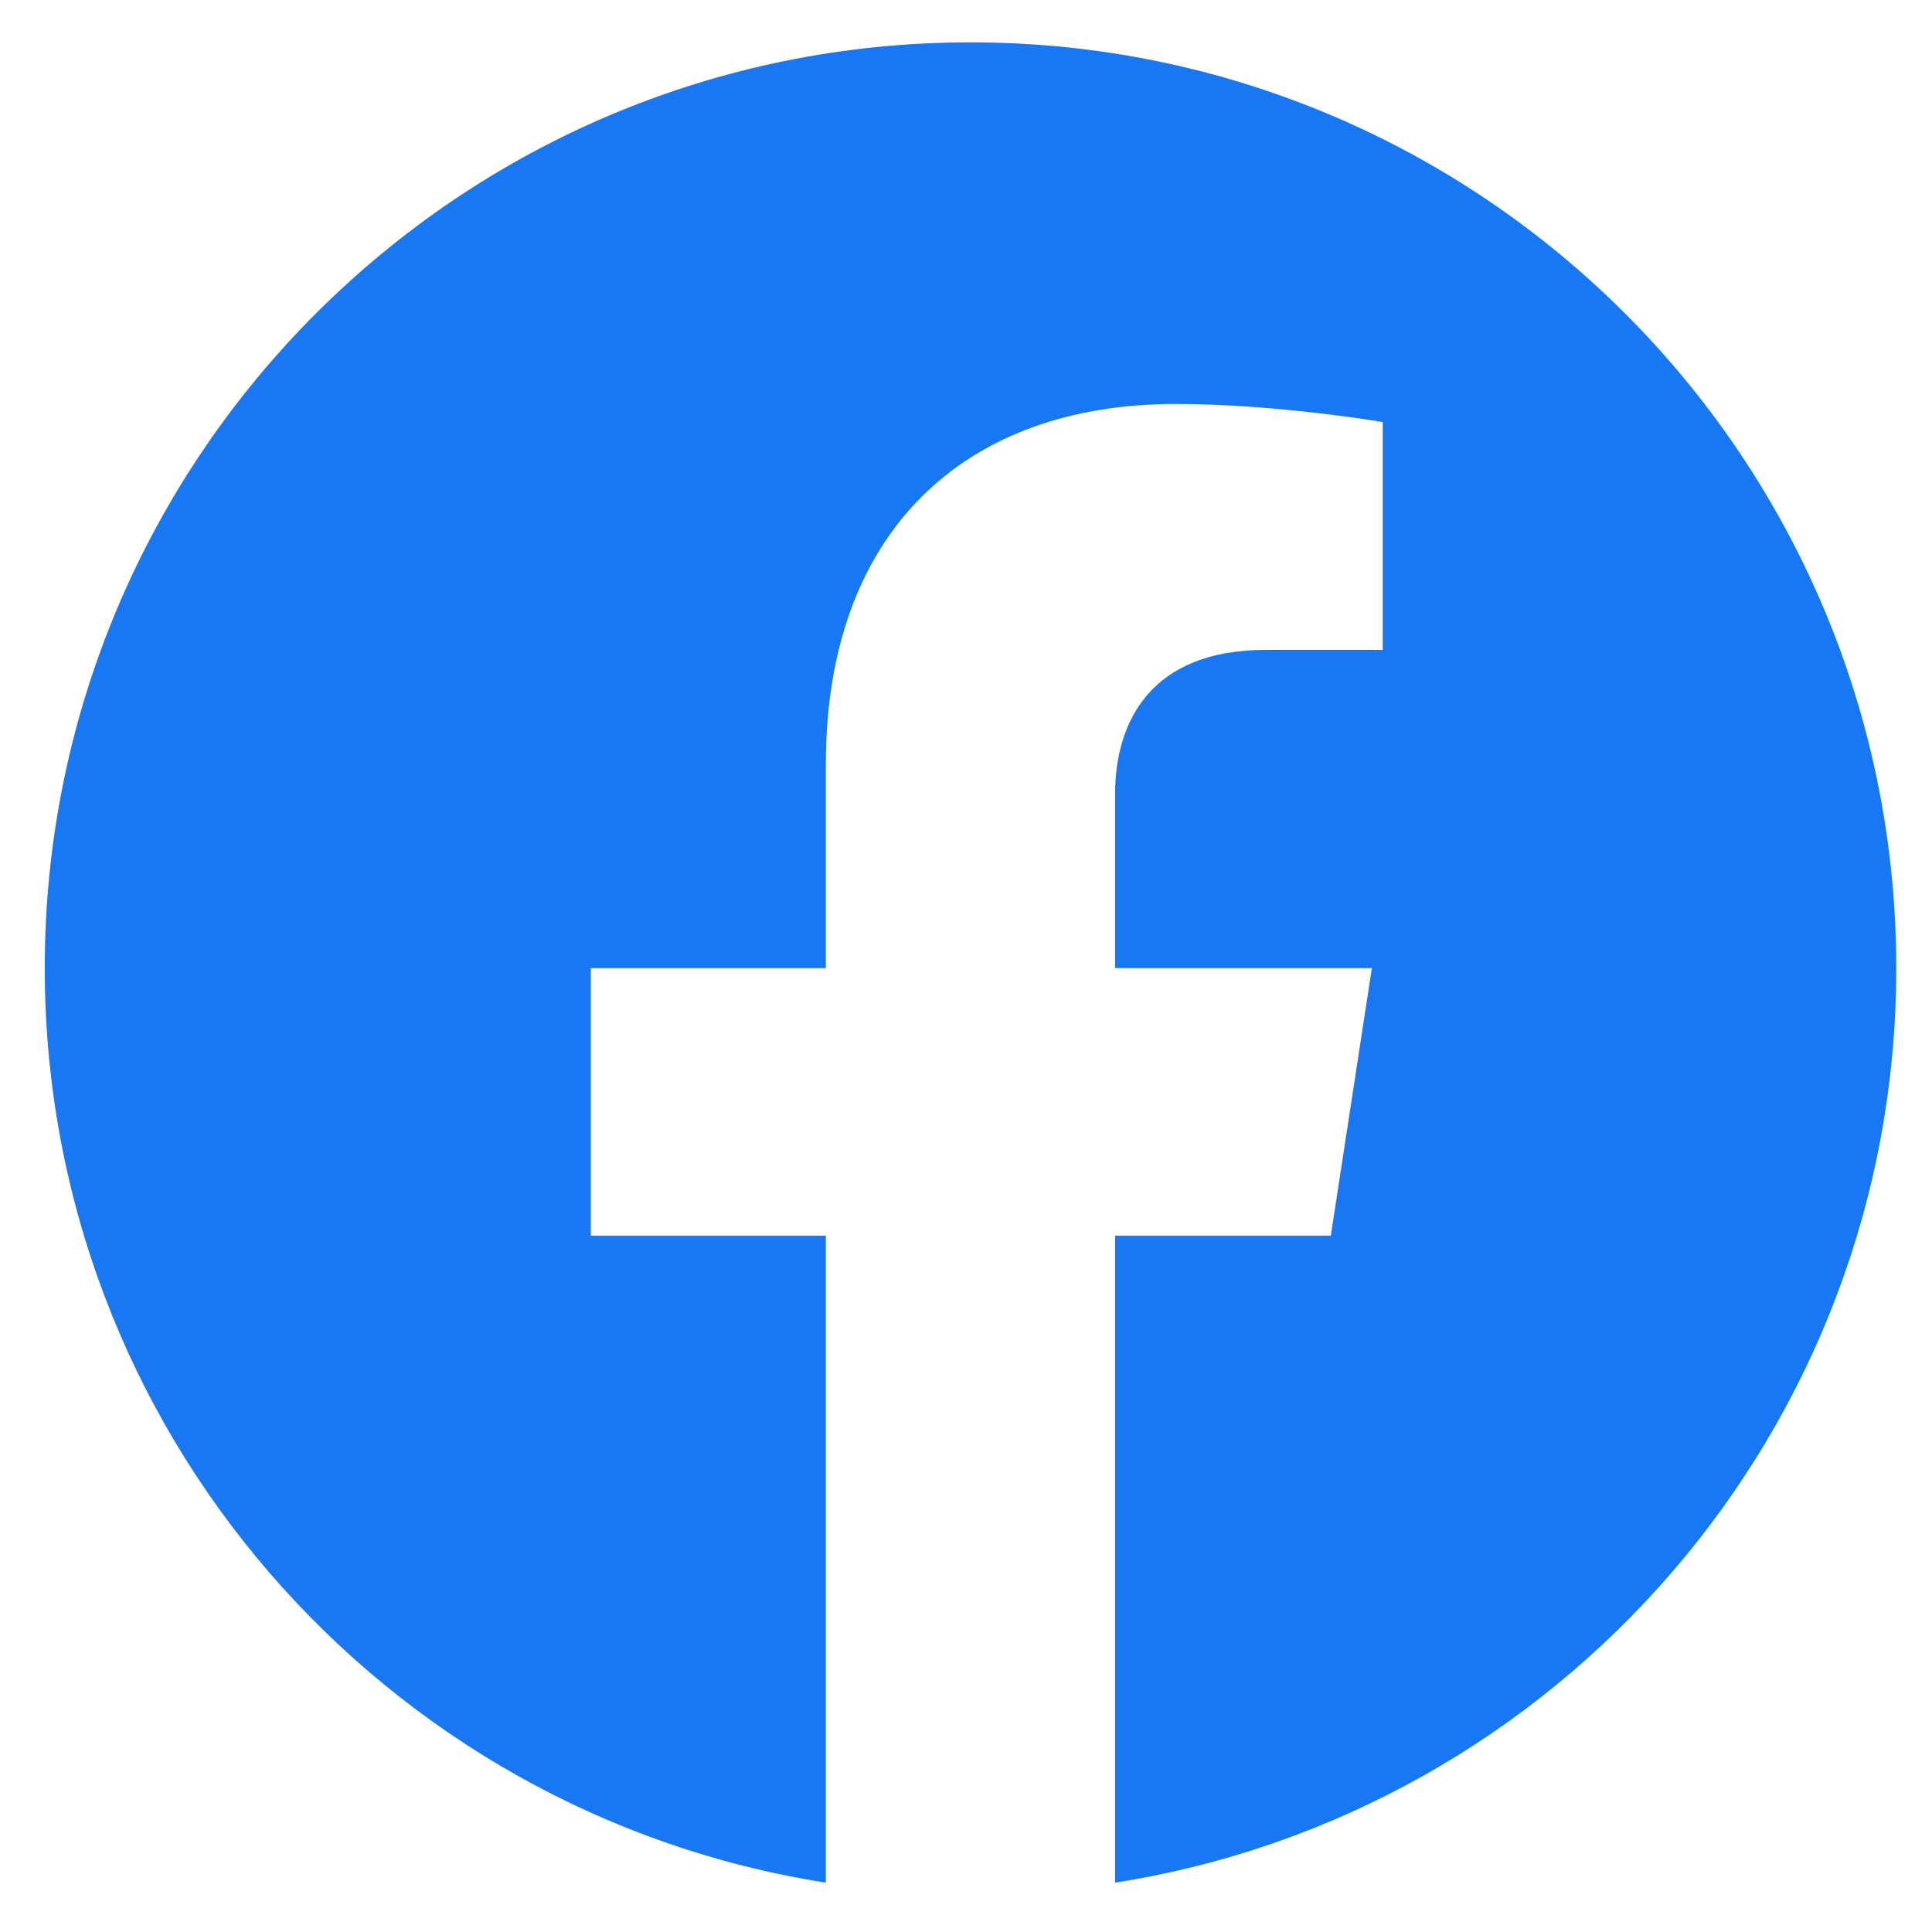
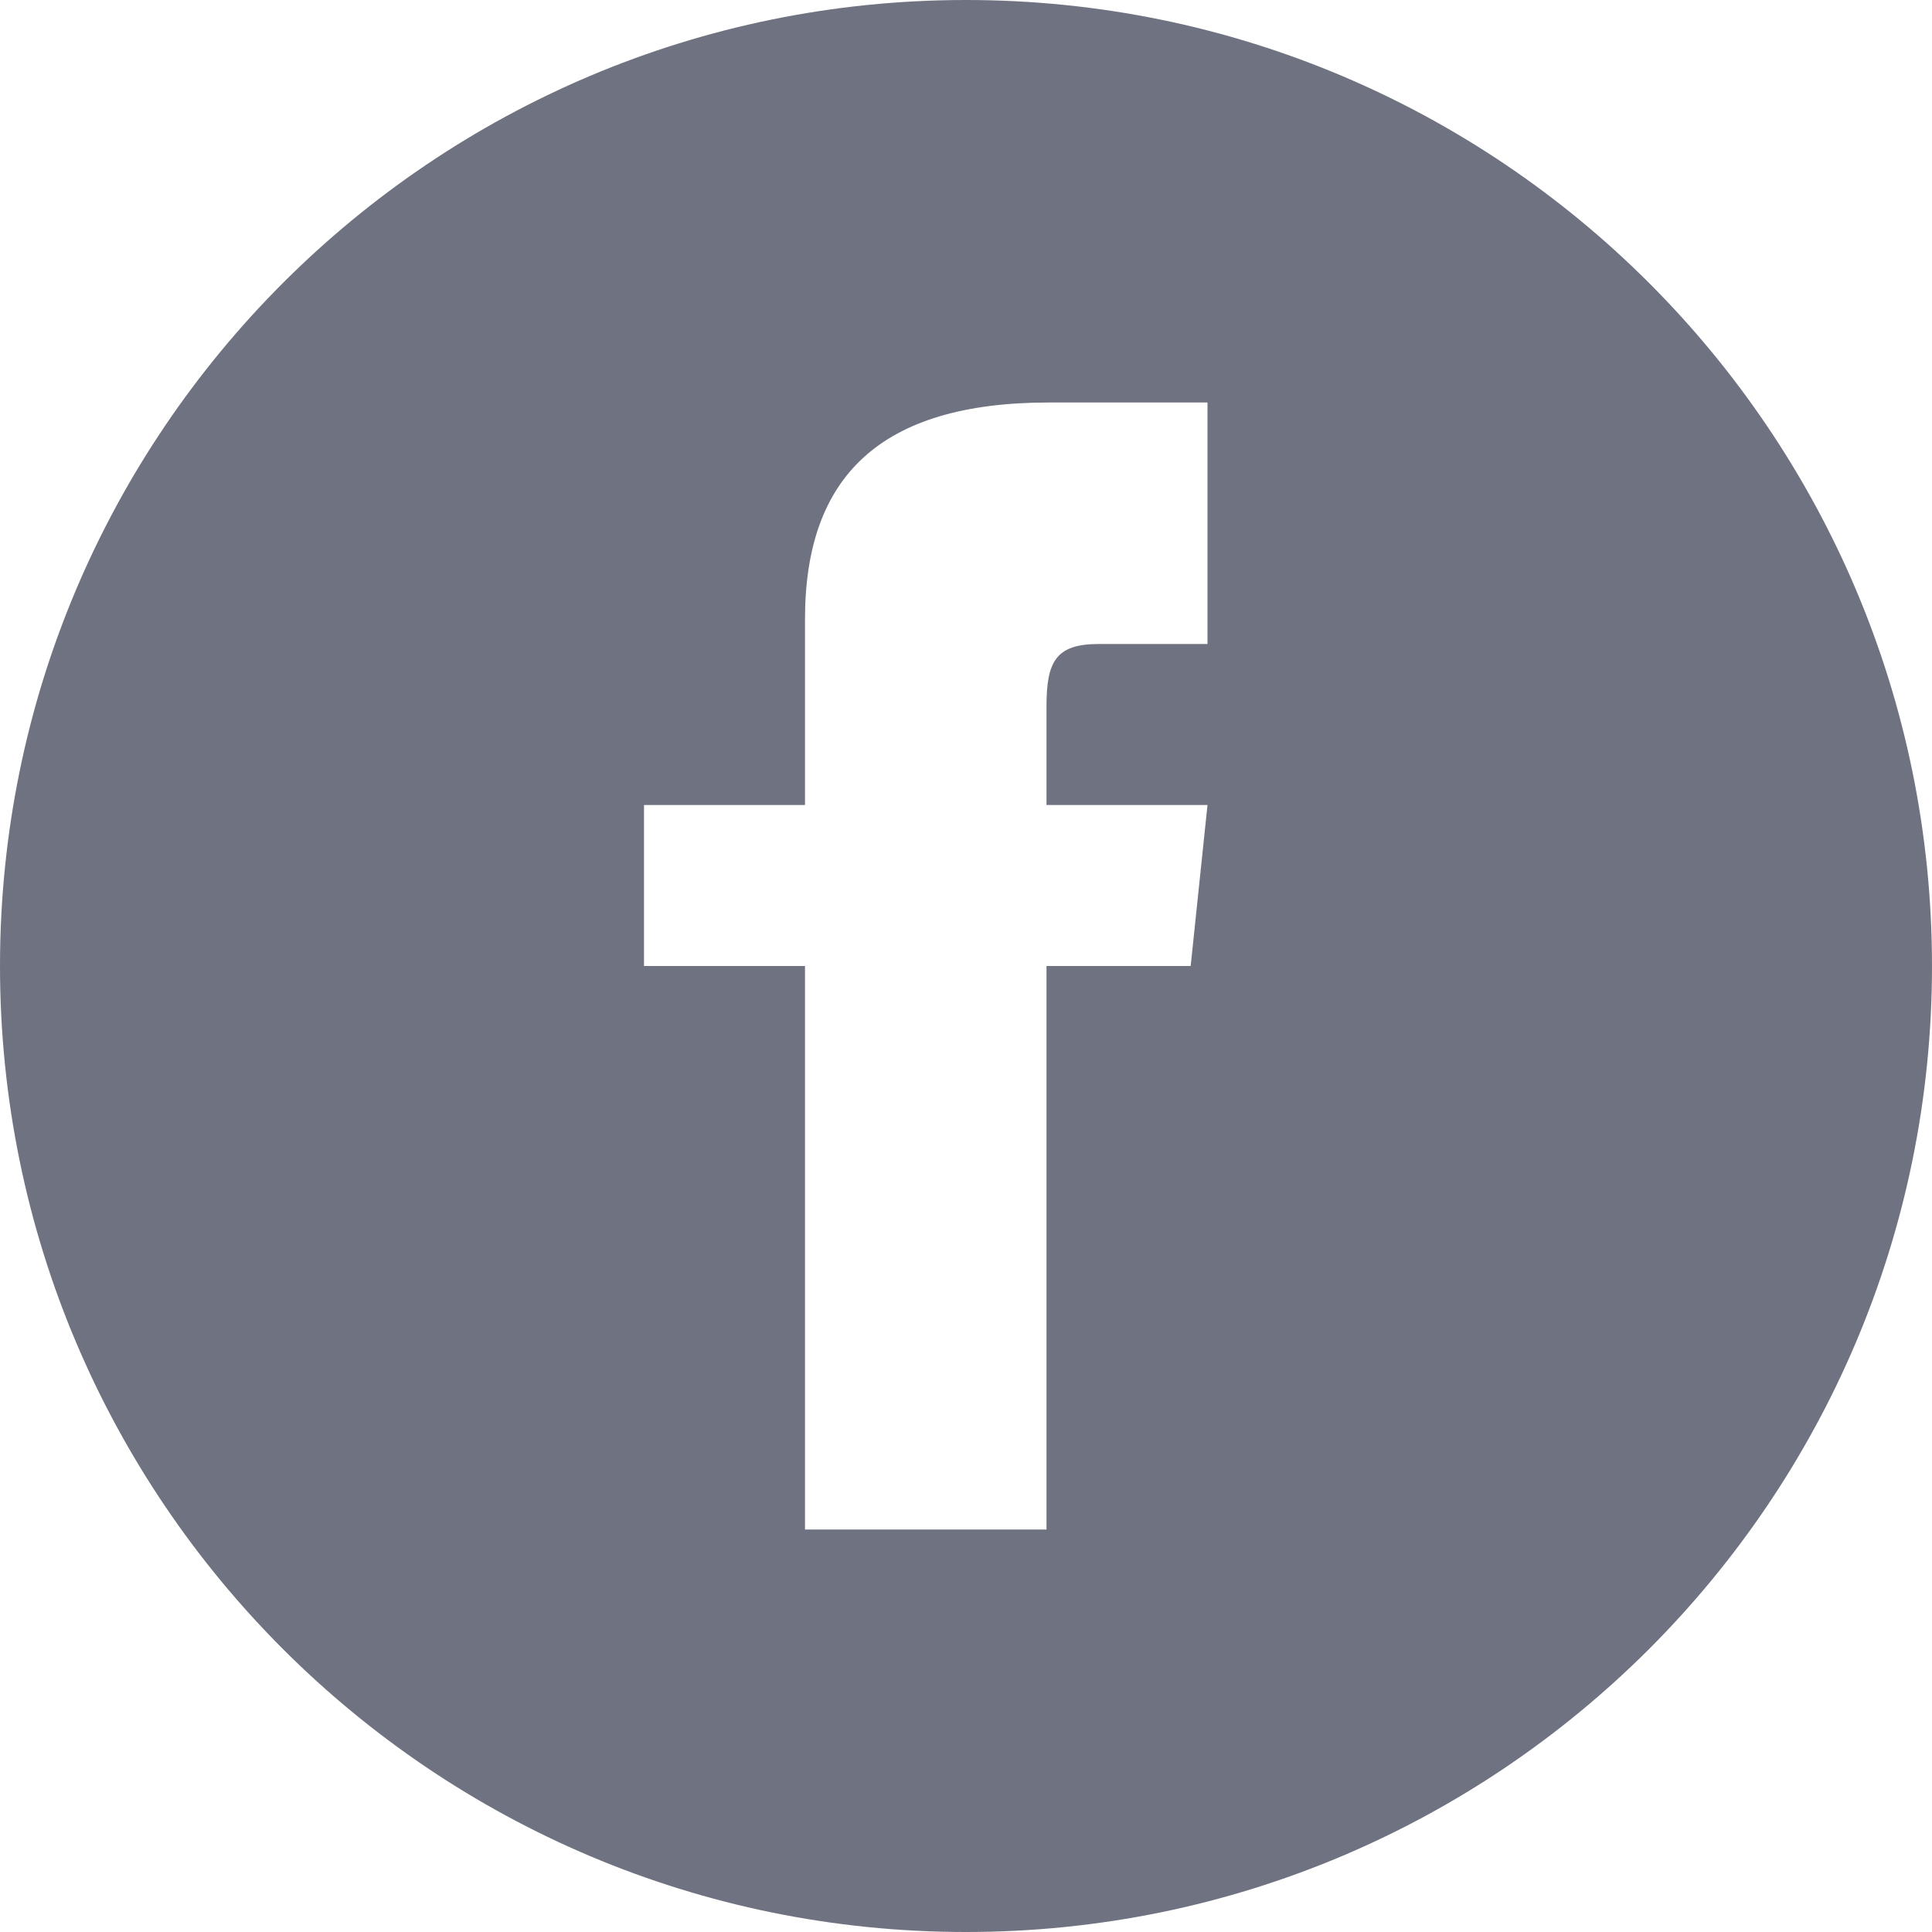
- <svg xmlns="http://www.w3.org/2000/svg" width="24" height="24" viewBox="0 0 24 24" fill="none">
-   <path d="M23.556 12.026C23.556 5.675 18.407 0.526 12.056 0.526C5.704 0.526 0.556 5.675 0.556 12.026C0.556 17.766 4.761 22.524 10.259 23.387V15.35H7.339V12.026H10.259V9.493C10.259 6.61 11.976 5.018 14.602 5.018C15.861 5.018 17.177 5.243 17.177 5.243V8.073H15.727C14.298 8.073 13.852 8.96 13.852 9.869V12.026H17.042L16.532 15.35H13.852V23.387C19.35 22.524 23.556 17.766 23.556 12.026Z" fill="#1877F2" />
+ <svg xmlns="http://www.w3.org/2000/svg" width="24" height="24" viewBox="0 0 24 24">
+   <path fill="#6F7381" d="M12 0C5.373 0 0 5.373 0 12s5.373 12 12 12 12-5.373 12-12S18.627 0 12 0zm3 8h-1.35c-.538 0-.65.221-.65.778V10h2l-.209 2H13v7h-3v-7H8v-2h2V7.692C10 5.923 10.931 5 13.029 5H15v3z" />
</svg>
